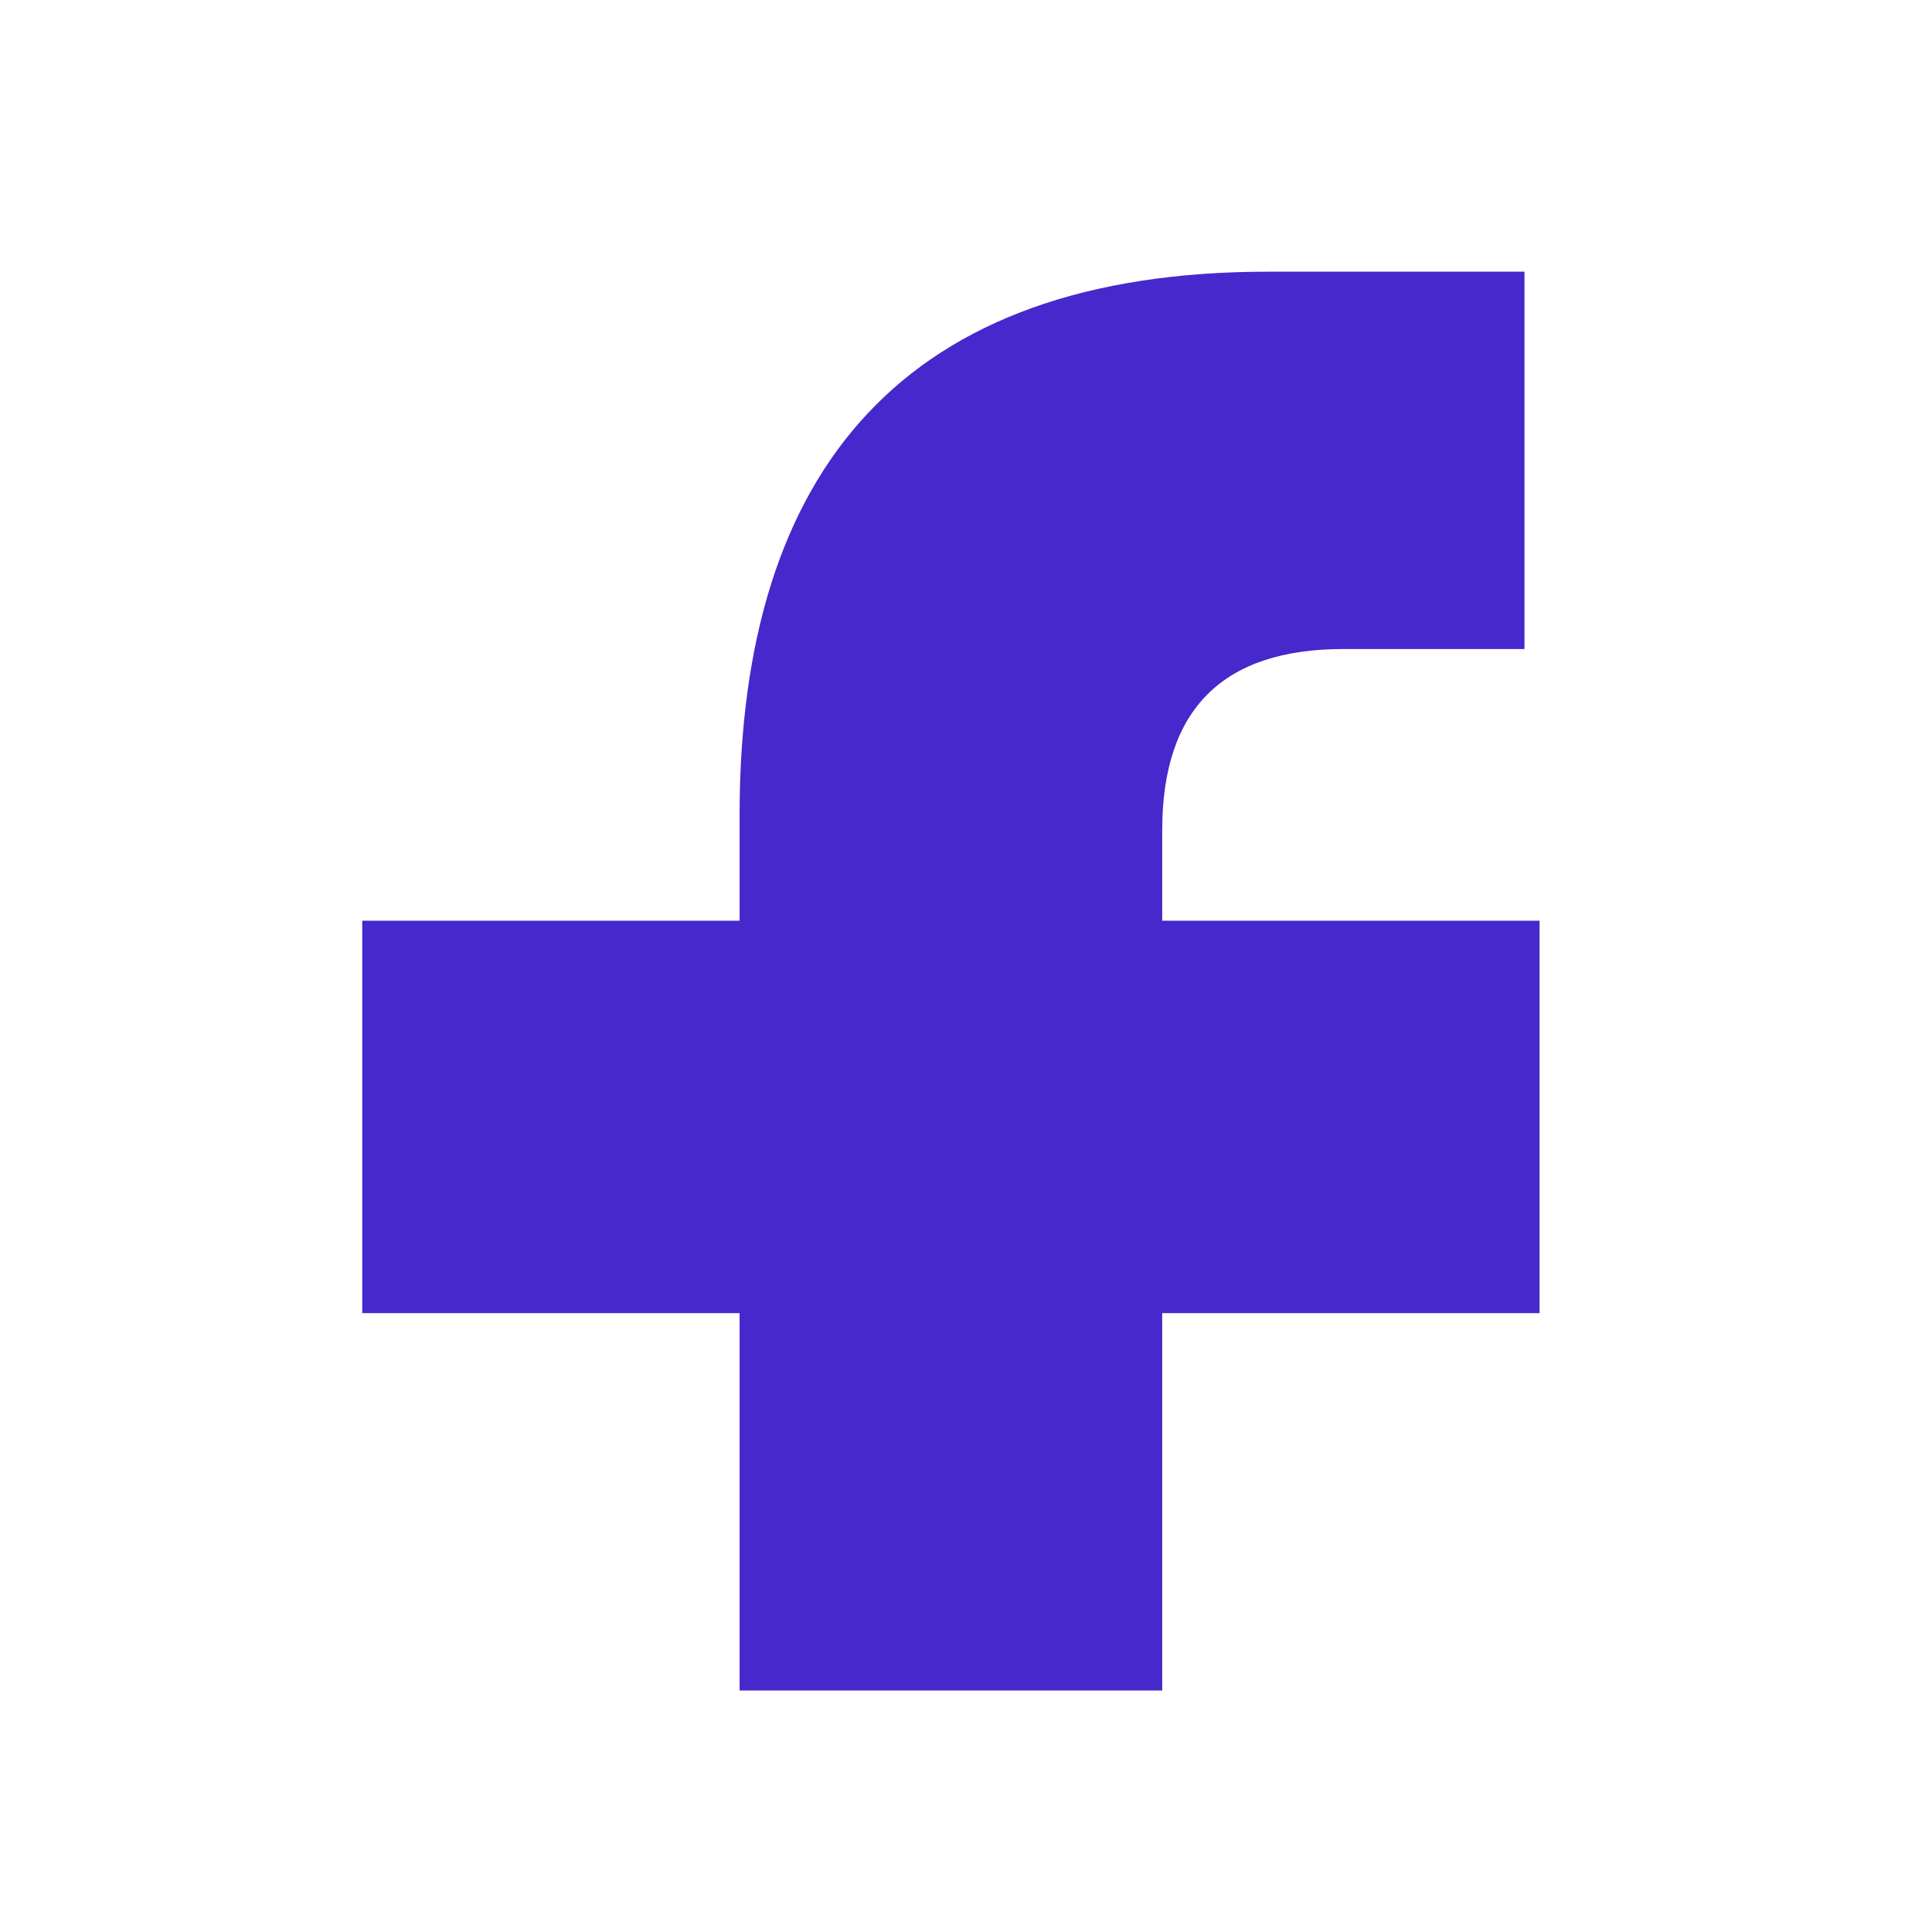
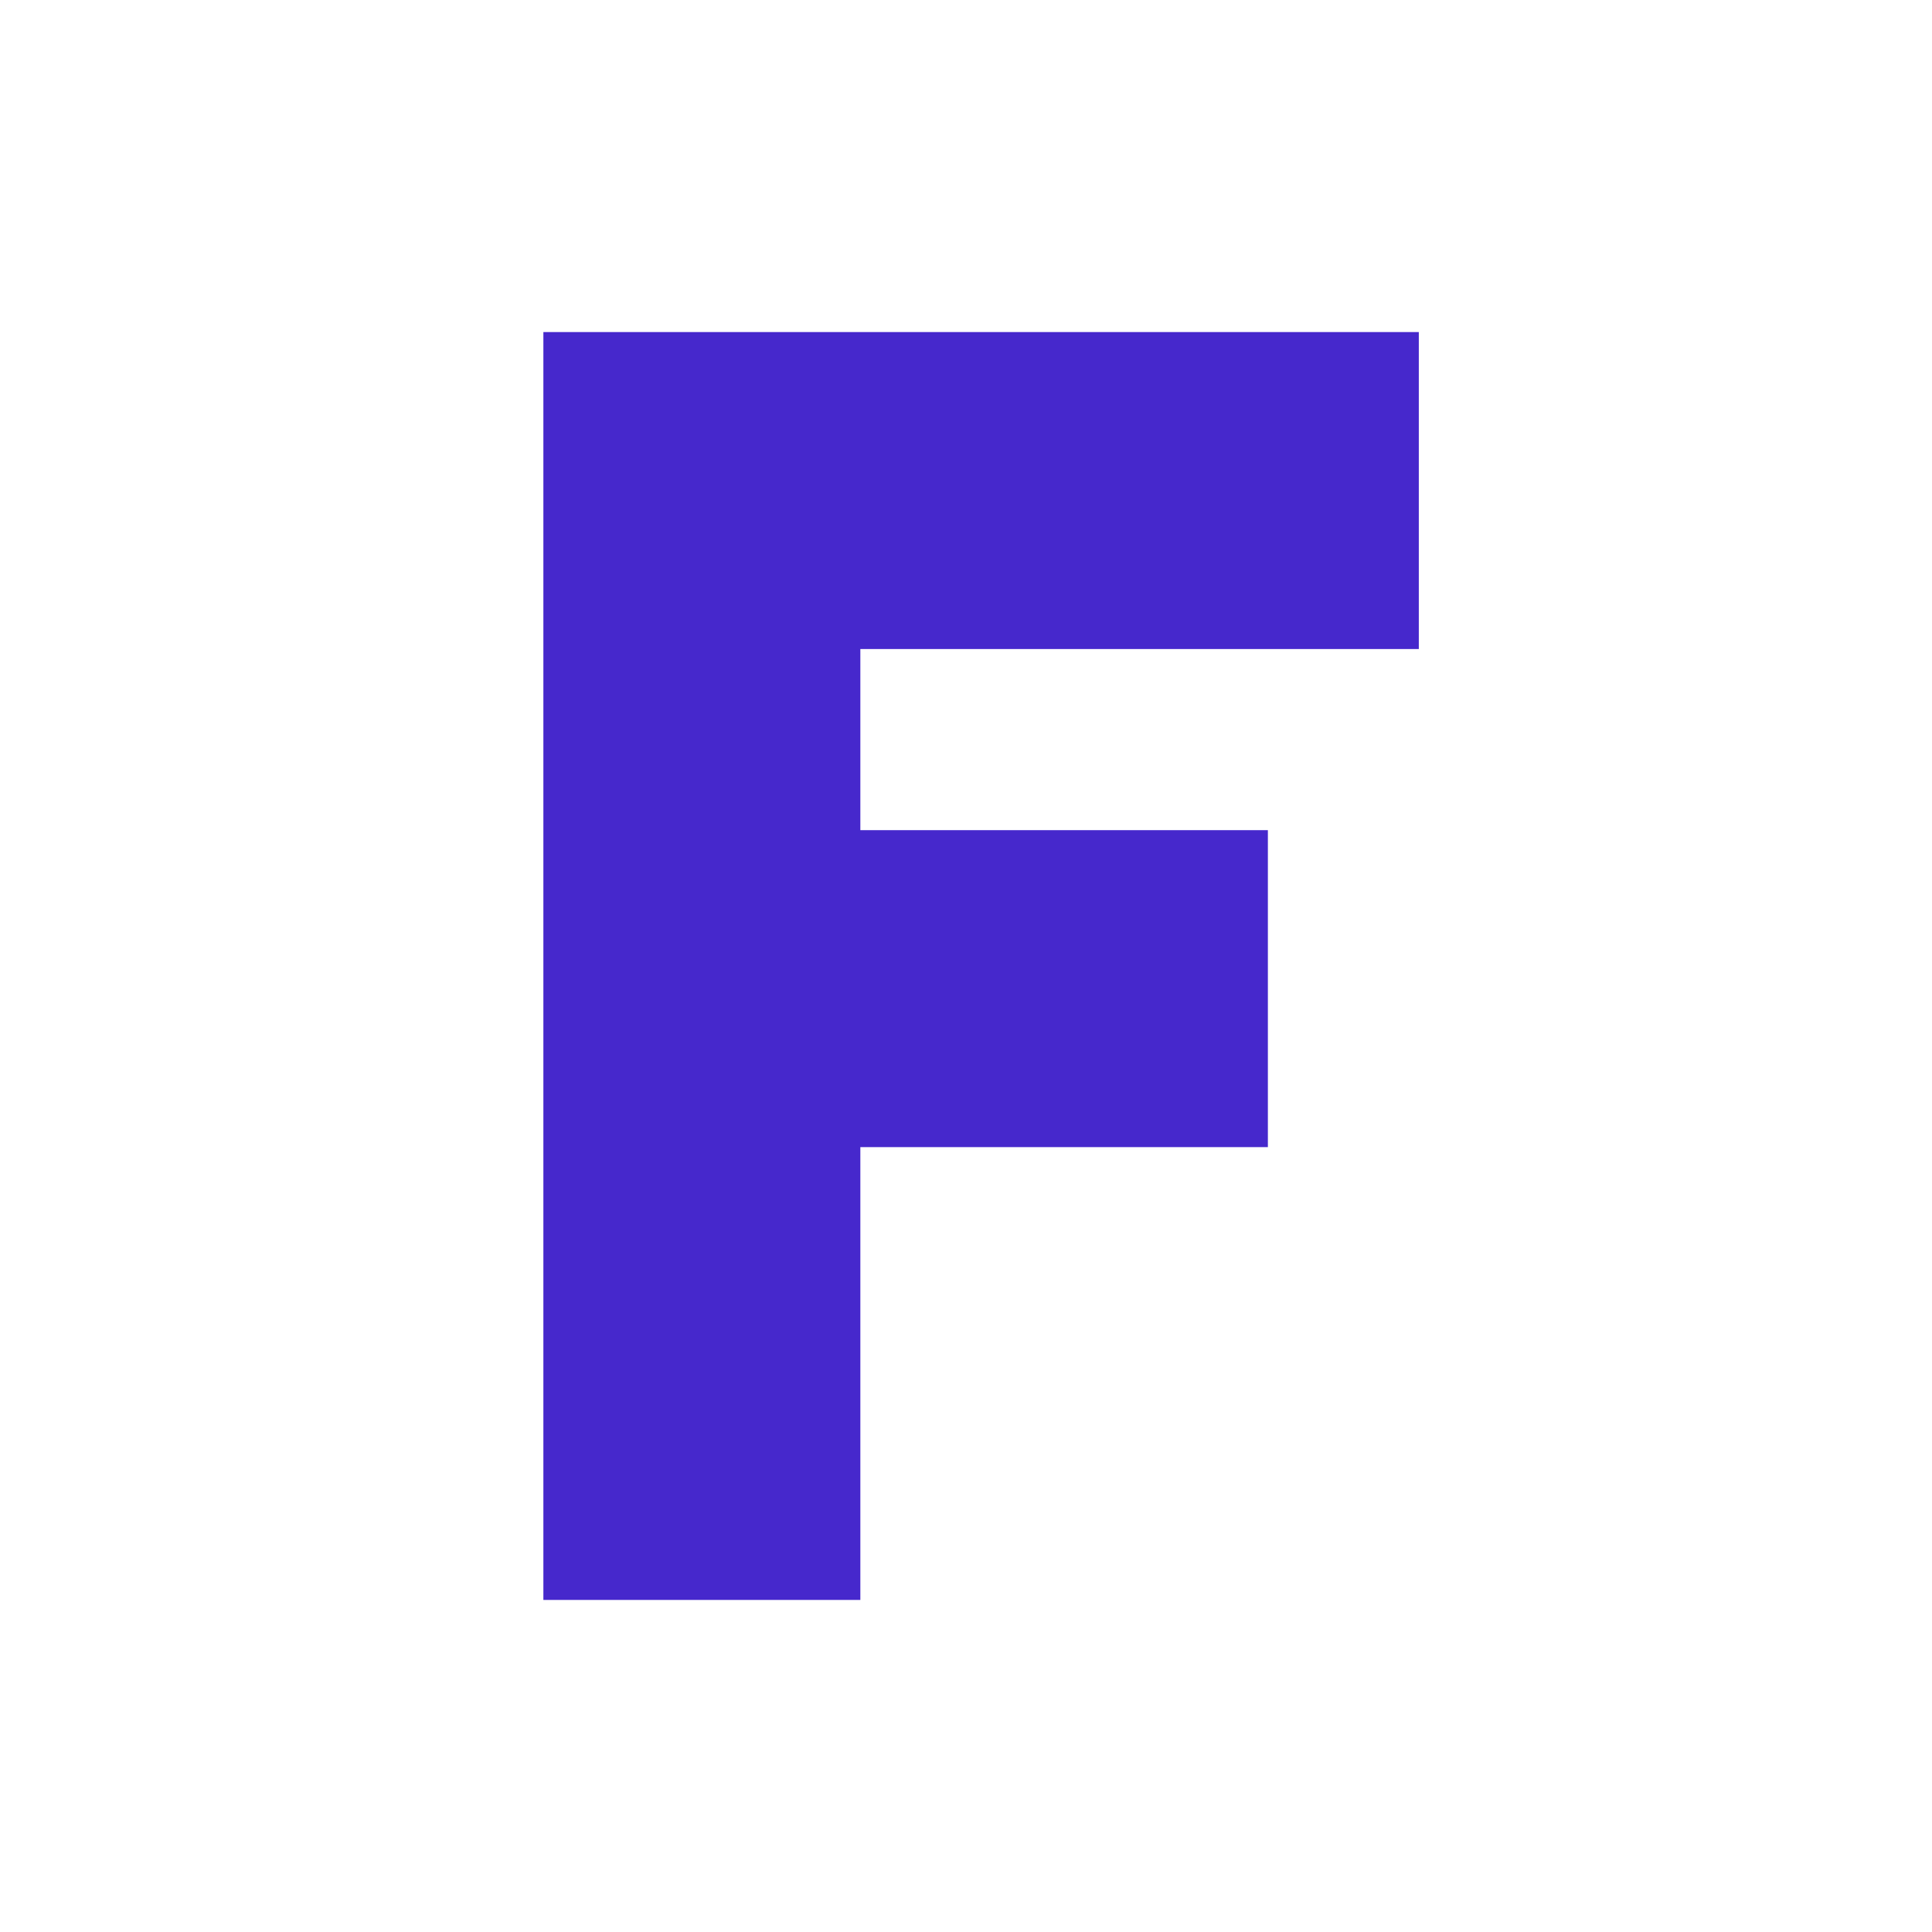
<svg xmlns="http://www.w3.org/2000/svg" width="128" height="128" viewBox="0 0 128 128" fill="none" role="img" aria-label="Fabric">
-   <path id="fabric-mark" data-fabric-mark="true" fill="#4628CC" d="M 101 18 H 84 C 60 18 49 31 49 54 V 61 H 24 V 87 H 49 V 112 H 77 V 87 H 102 V 61 H 77 V 55 C 77 47 81 43 89 43 H 101 Z" />
+   <path id="fabric-mark" data-fabric-mark="true" fill="#4628CC" d="M 36 22 H 94 V 43 H 57 V 55 H 84 V 76 H 57 V 106 H 36 Z" />
</svg>
